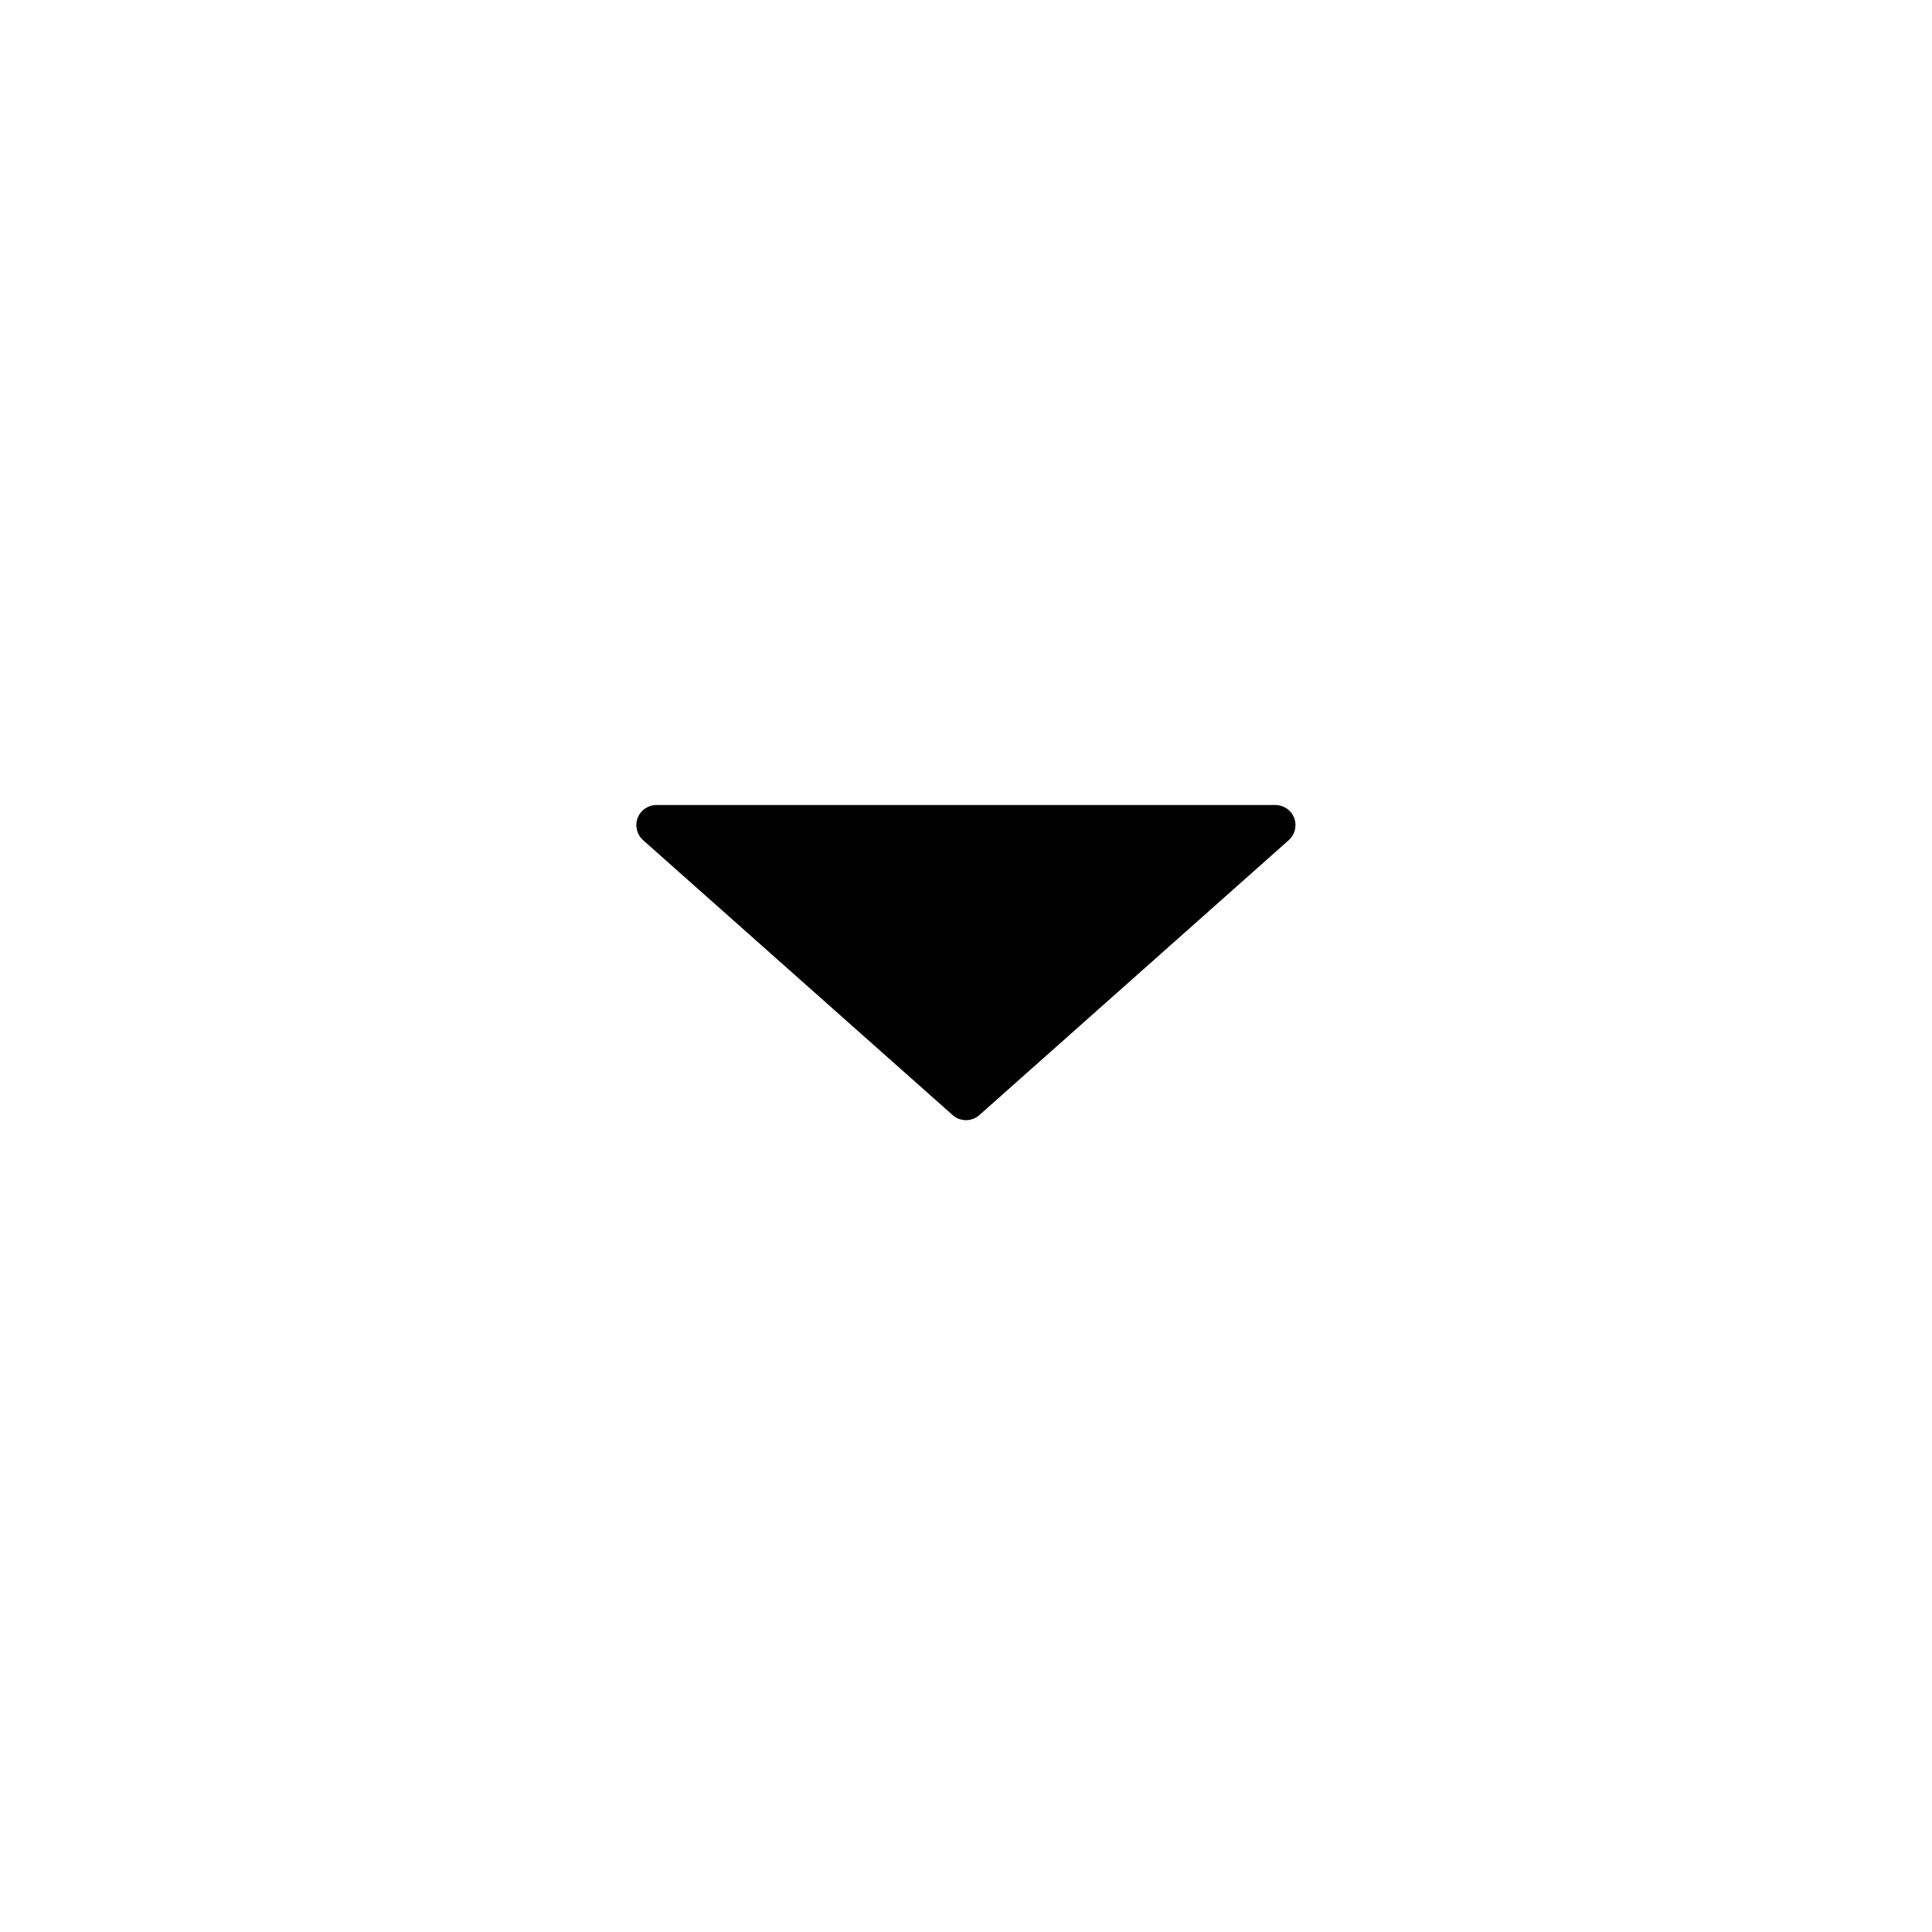
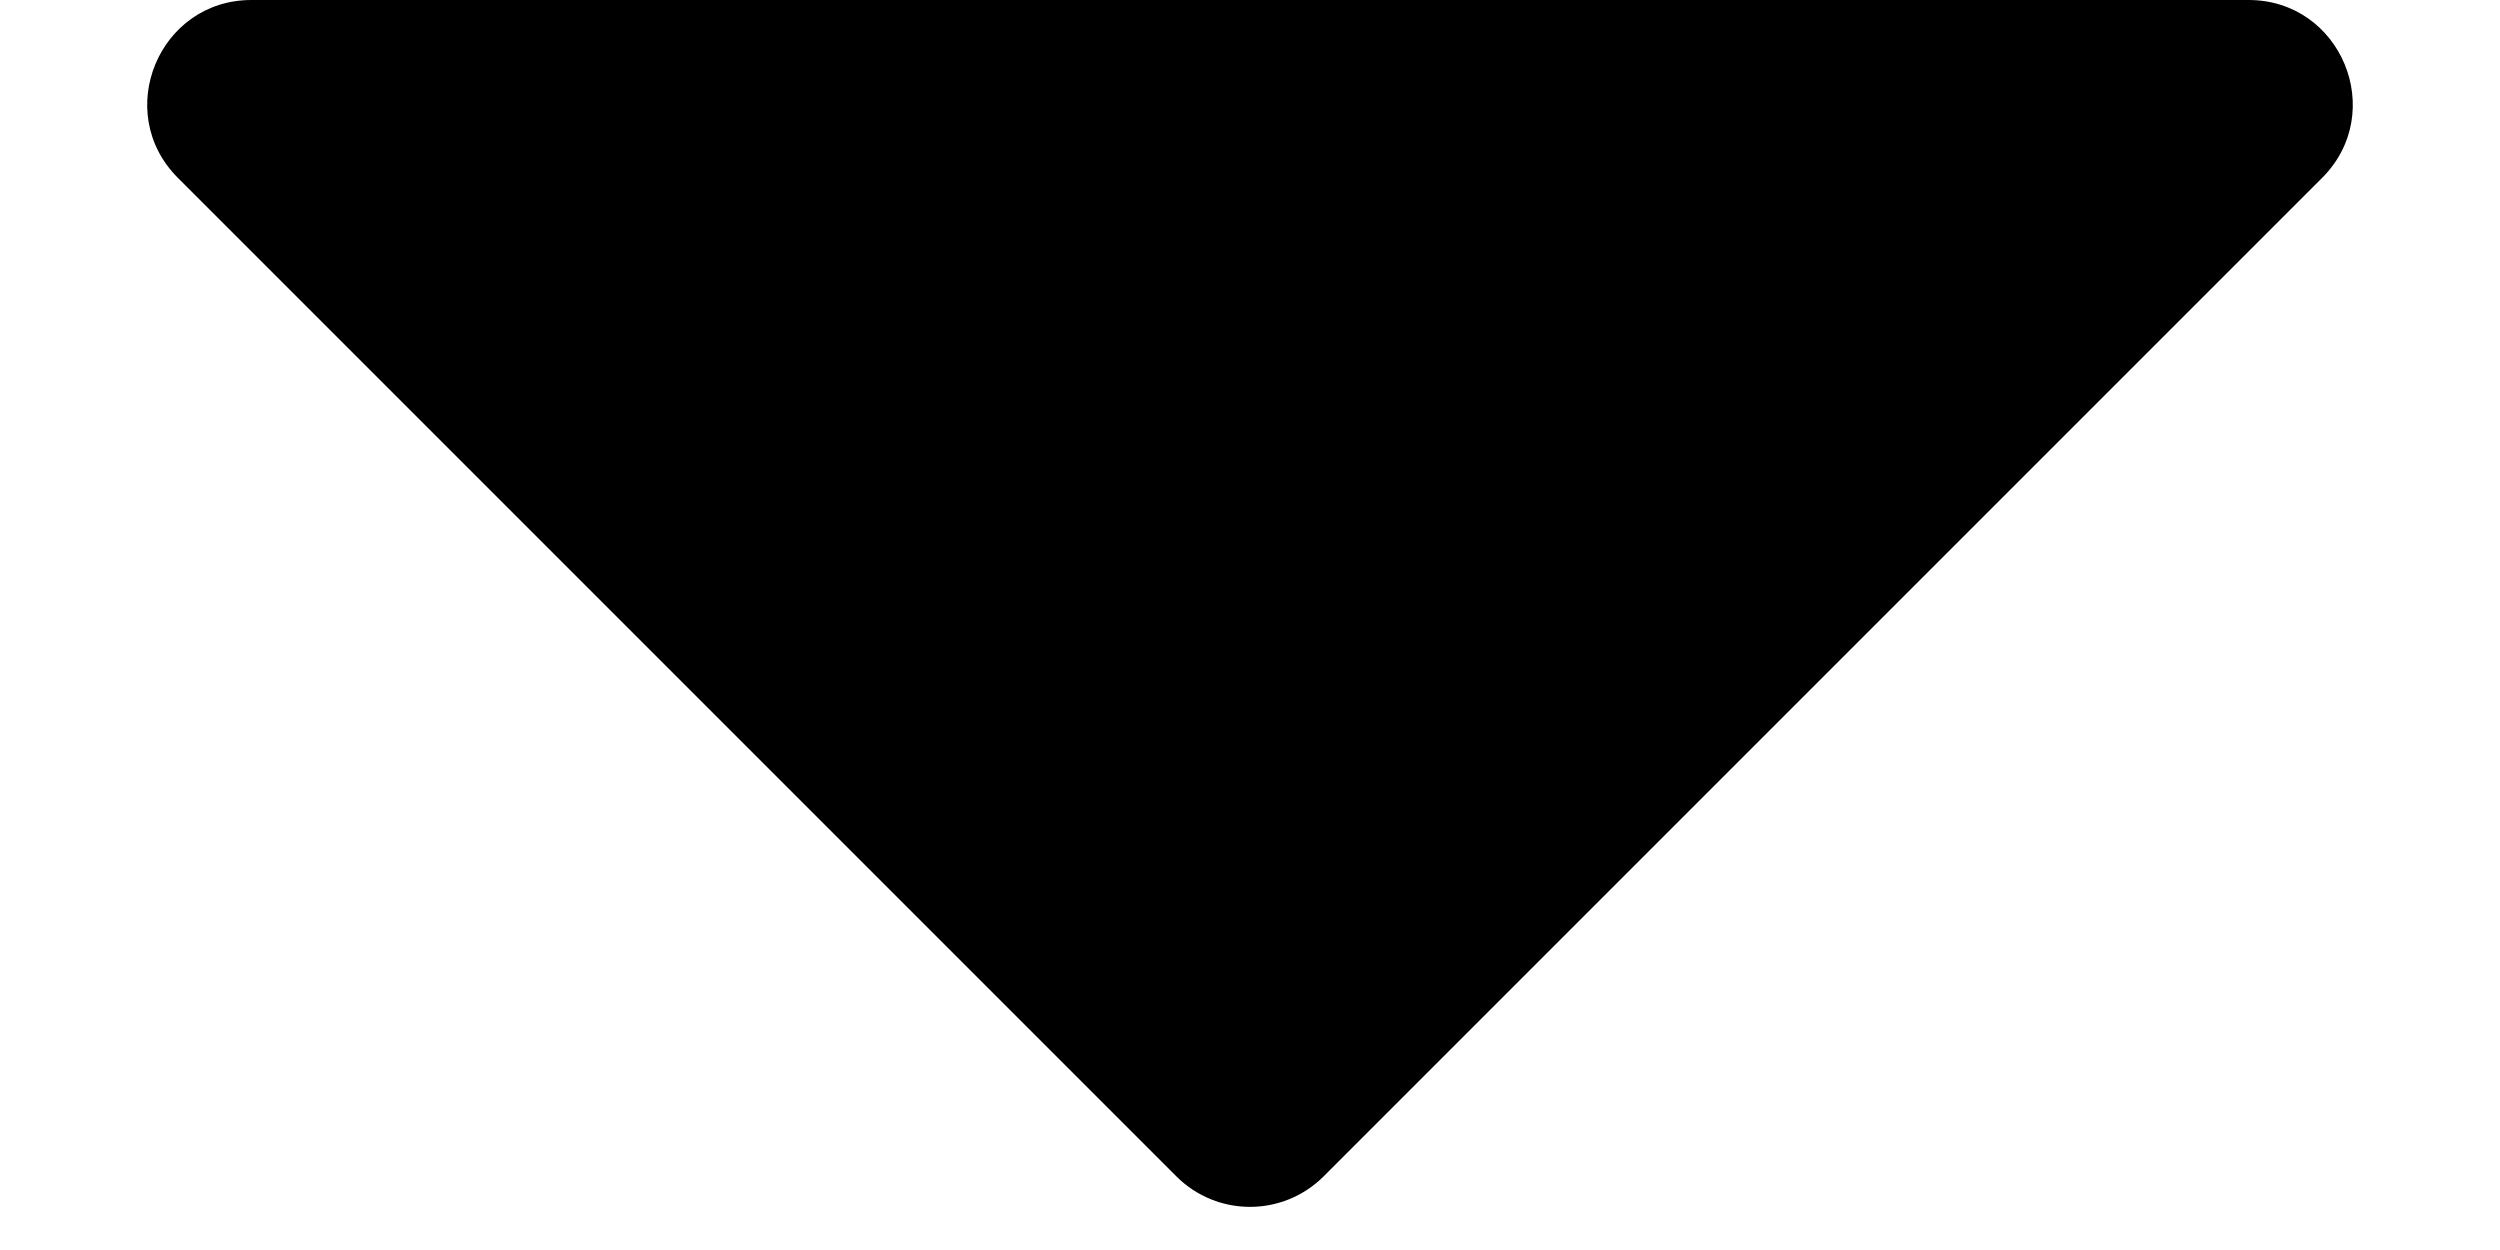
- <svg aria-label="caret pointing down" viewBox="0 0 24 24">
-   <path fill-rule="evenodd" clip-rule="evenodd" d="M12.166 13.852a.25.25 0 0 1-.332 0L7.99 10.438A.25.25 0 0 1 8.158 10h7.684a.25.25 0 0 1 .167.437l-3.843 3.415z" />
+ <svg xmlns="http://www.w3.org/2000/svg" aria-label="caret pointing down" viewBox="0 0 12 6">
+   <path fill-rule="evenodd" clip-rule="evenodd" d="M6.354 5.646C6.158 5.842 5.842 5.842 5.646 5.646L0.854 0.854C0.539 0.539 0.762 0 1.207 0H10.793C11.238 0 11.461 0.539 11.146 0.854L6.354 5.646Z" />
</svg>
